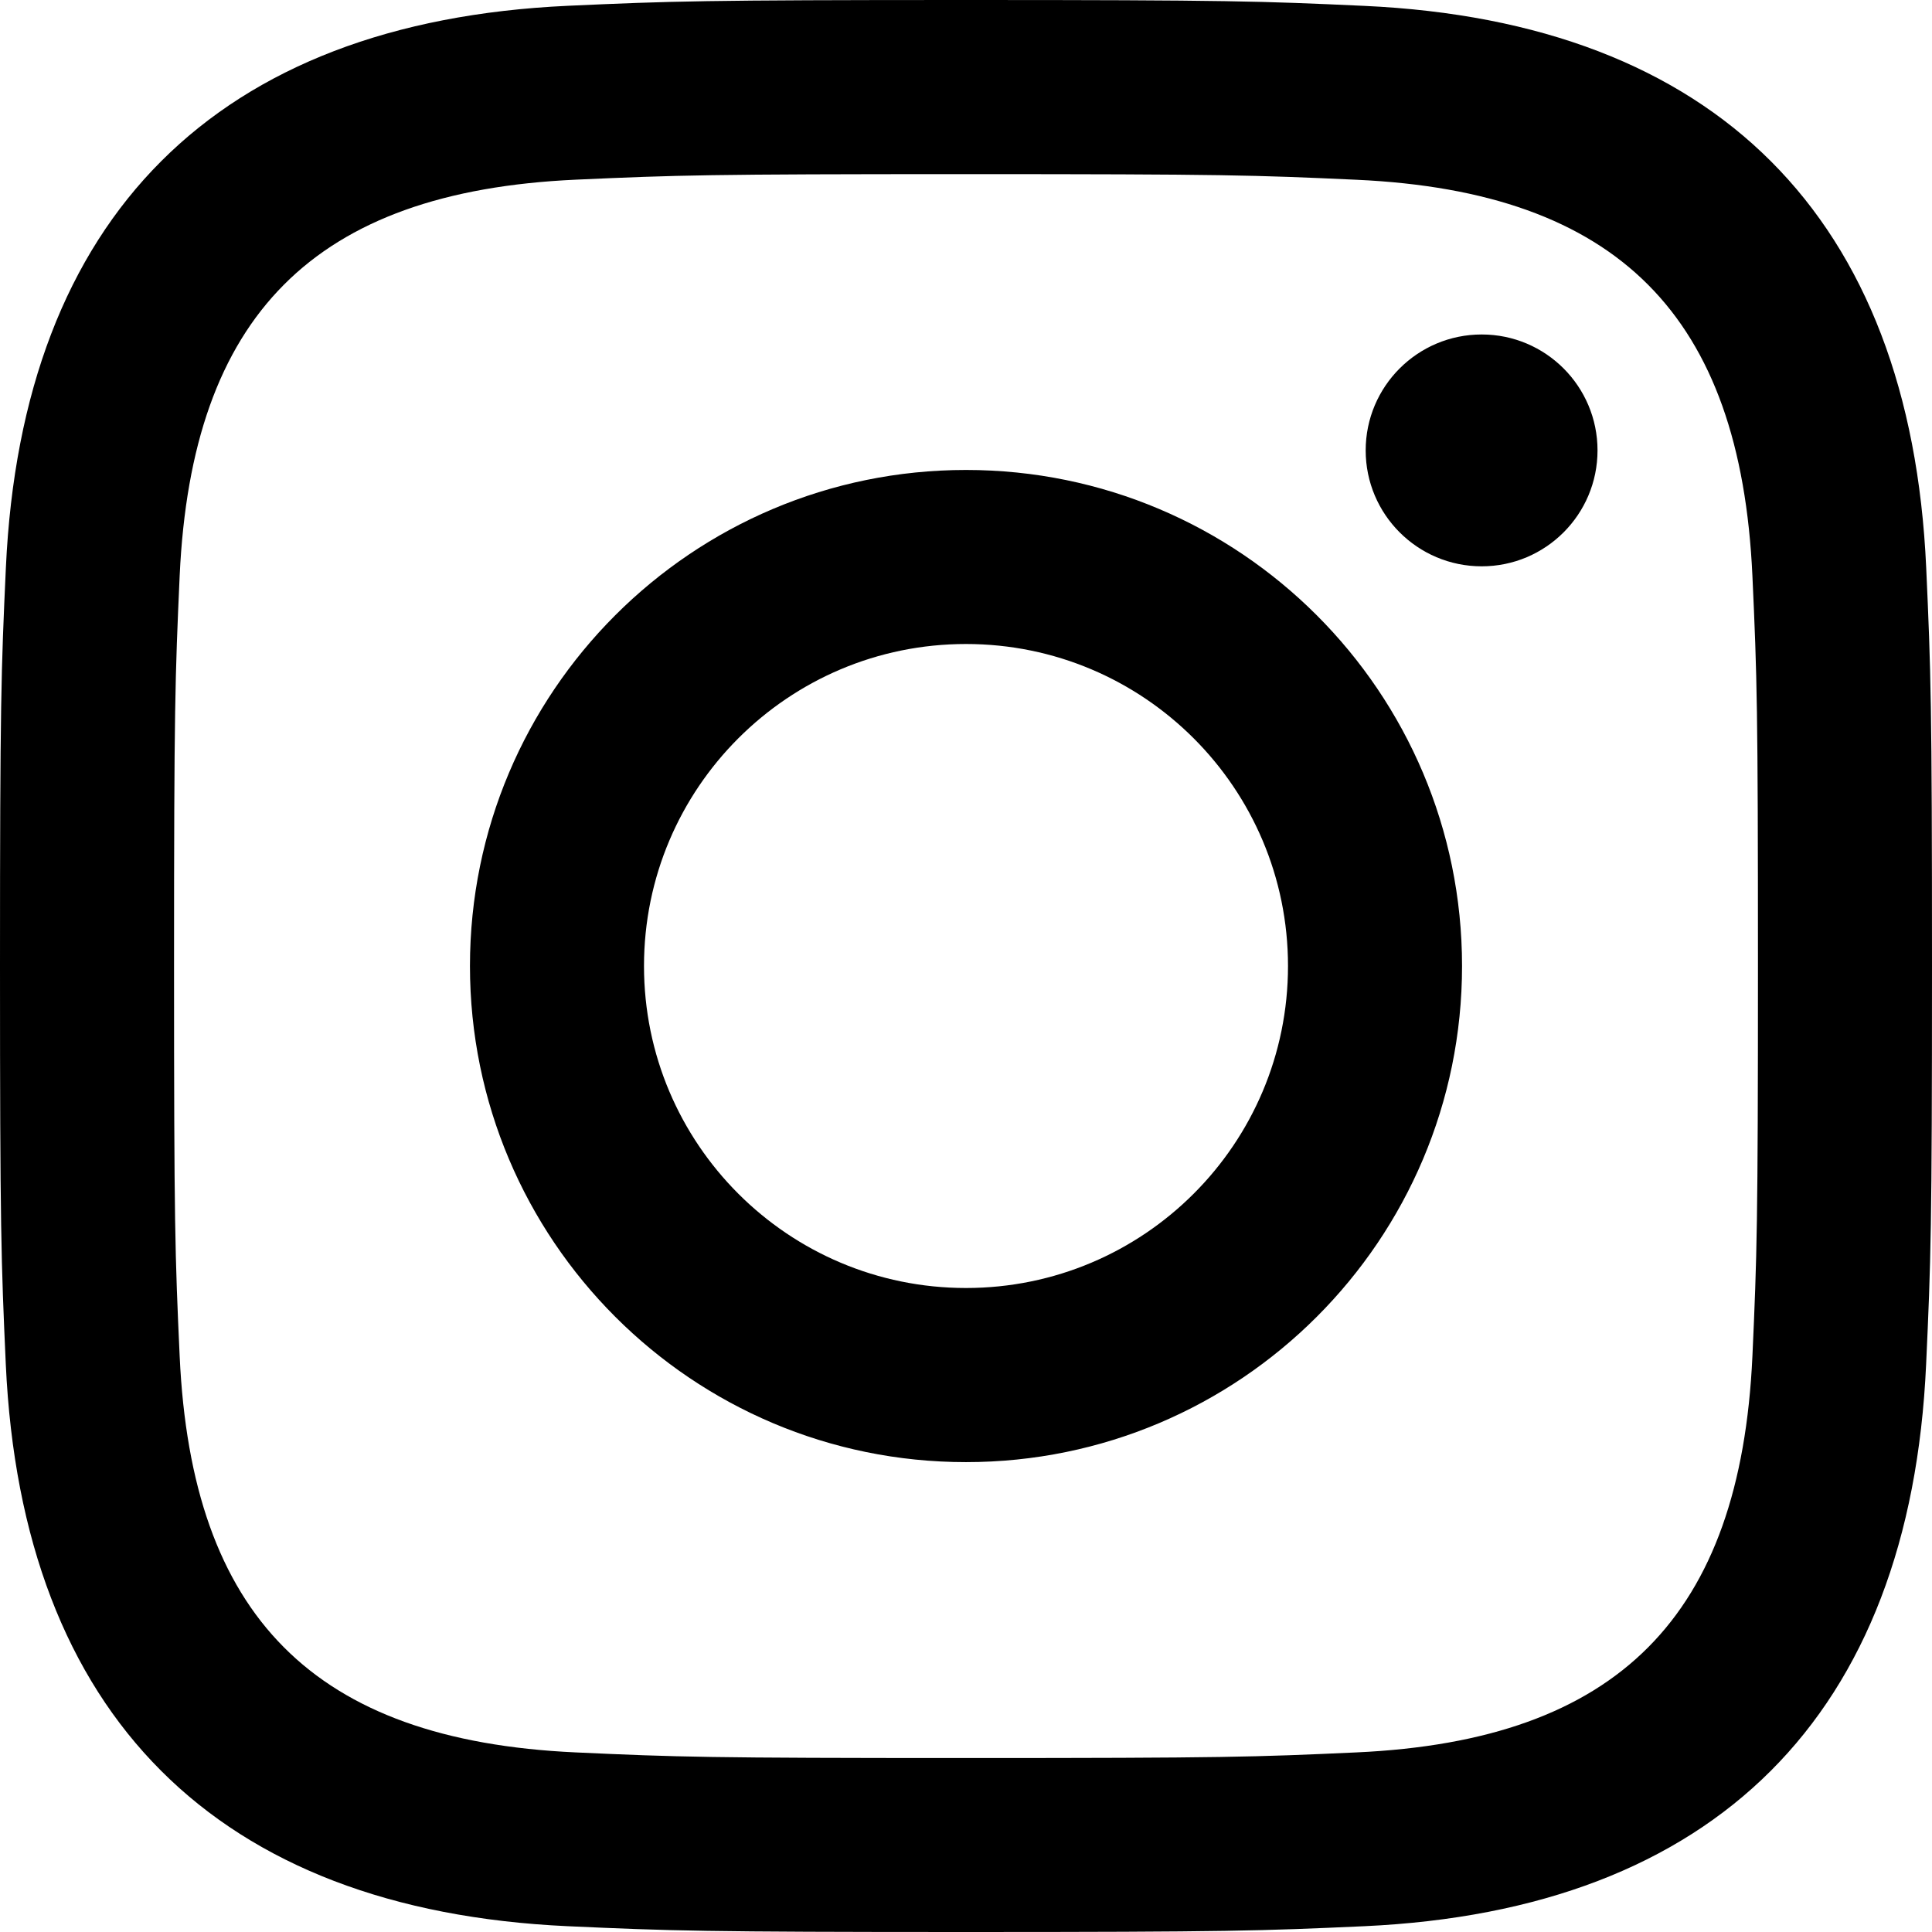
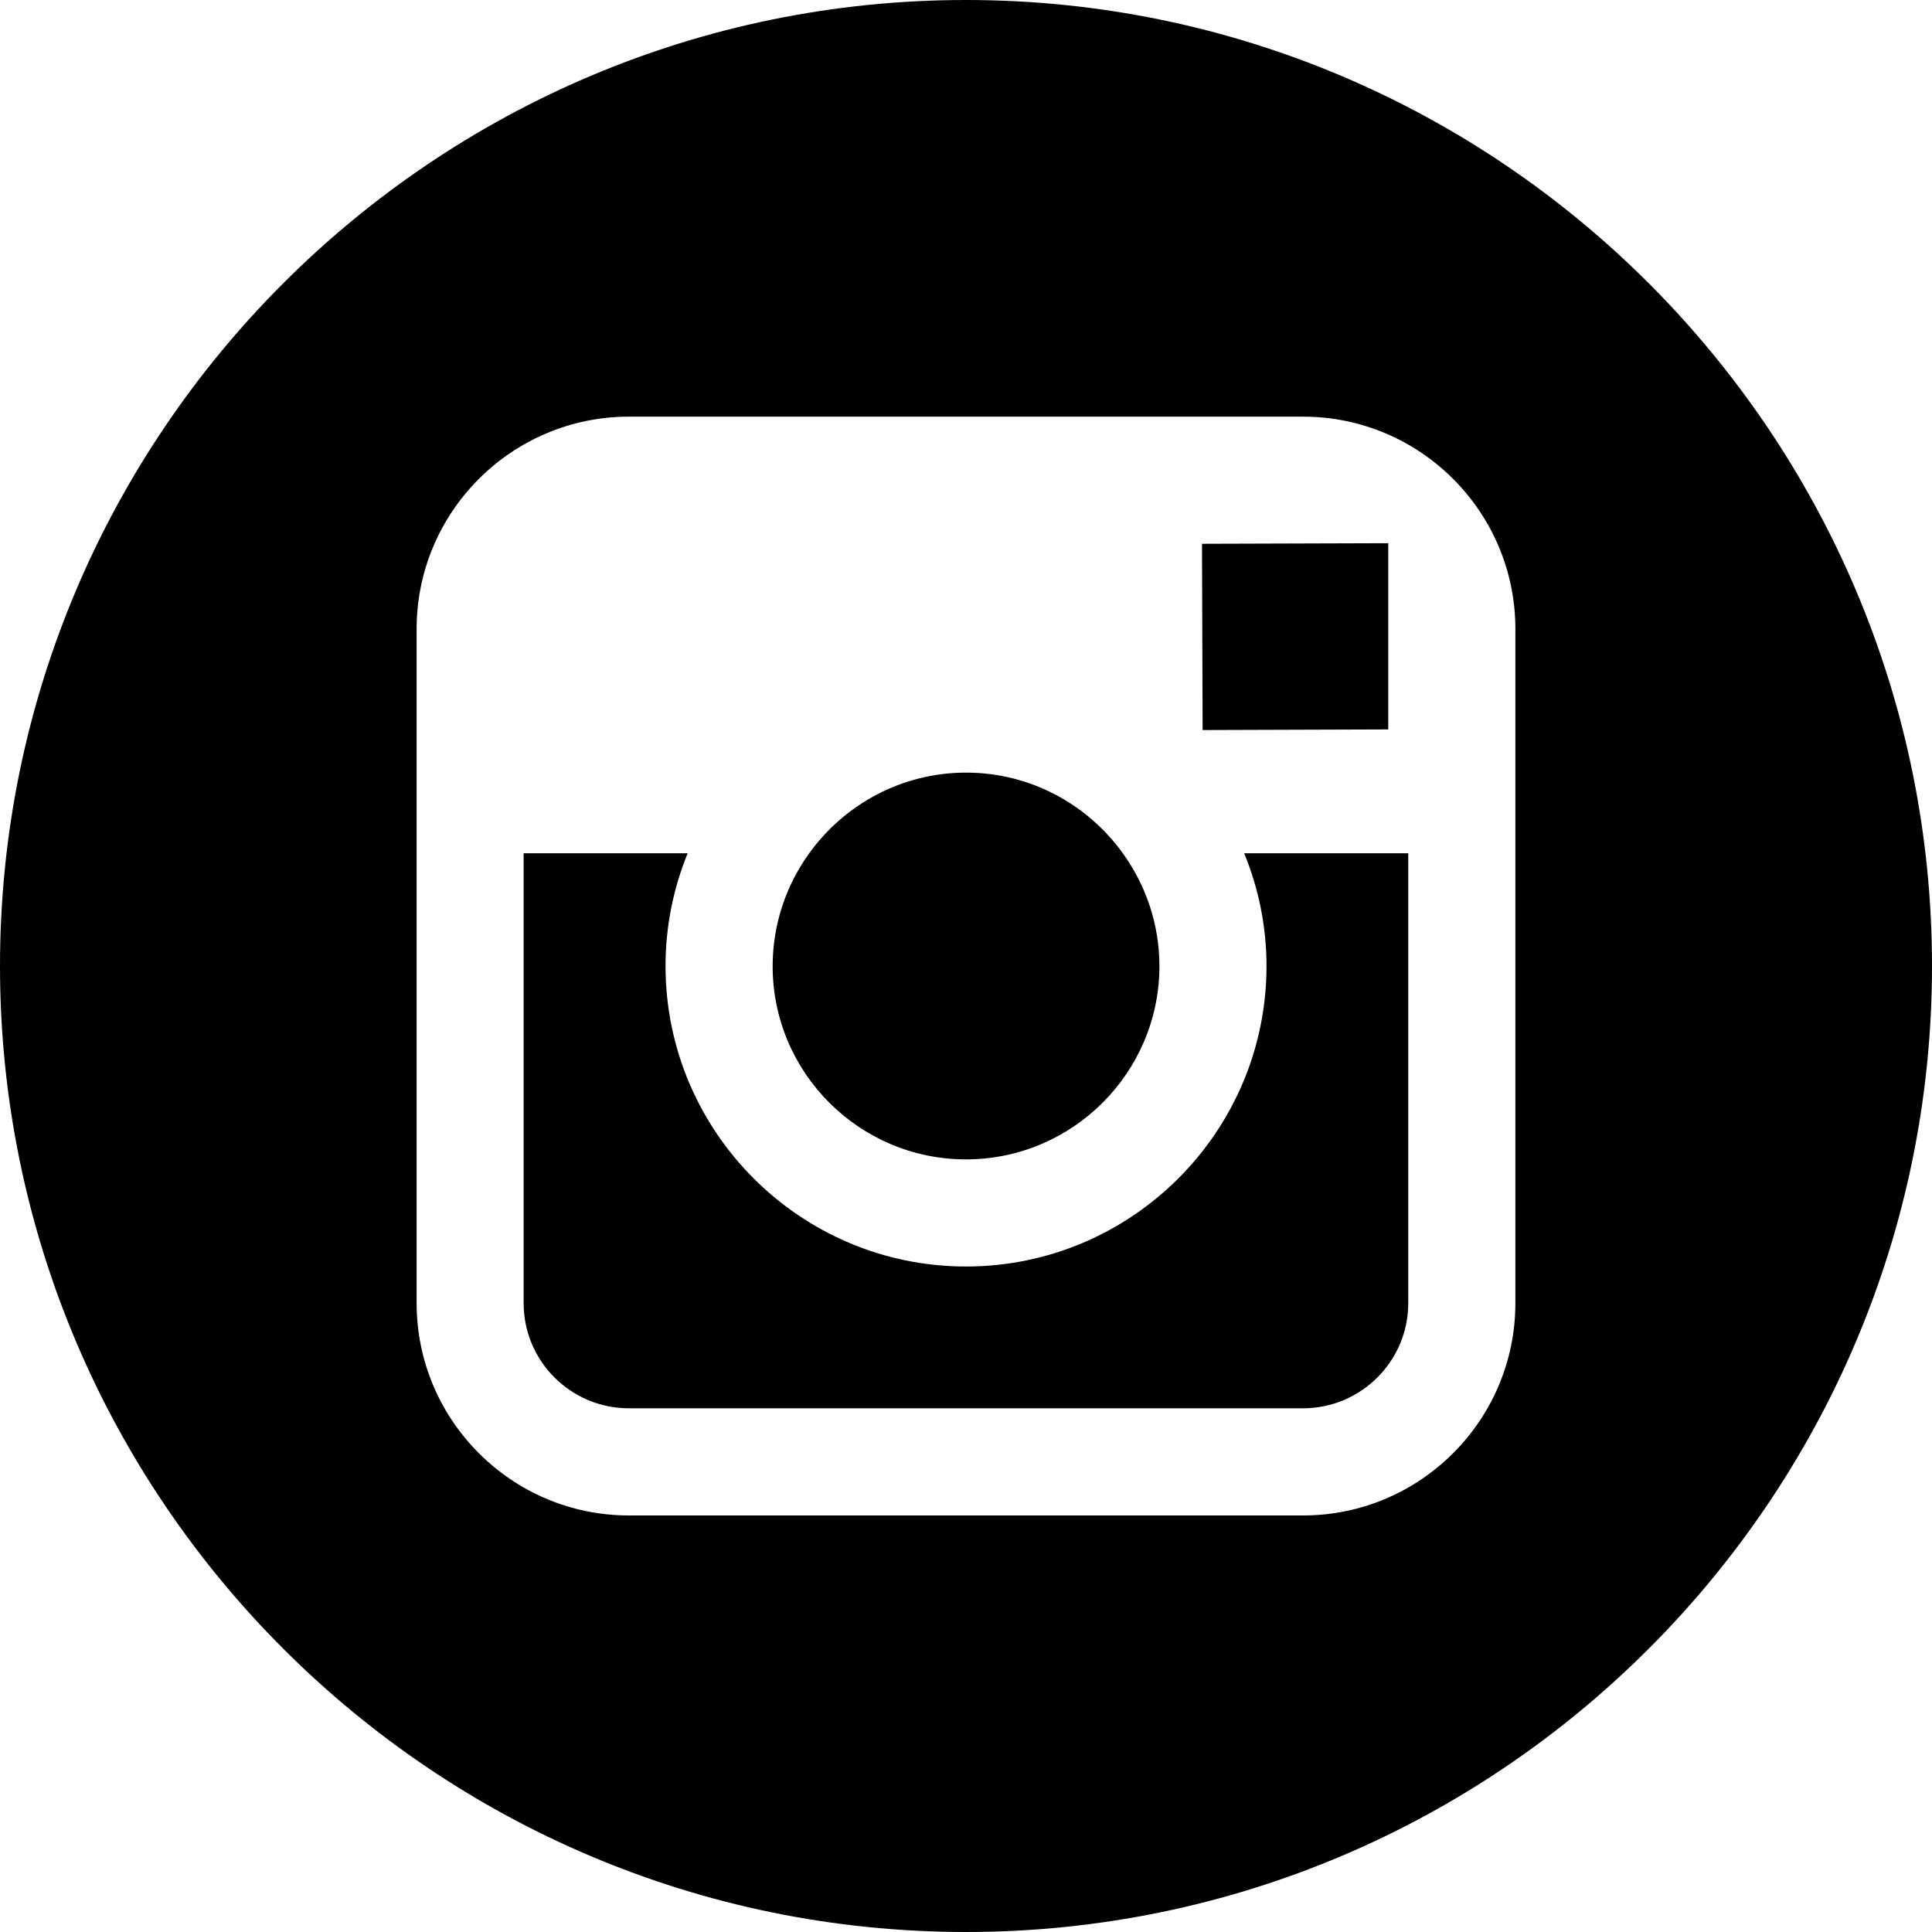
- <svg xmlns="http://www.w3.org/2000/svg" width="24" height="24" viewBox="0 0 24 24">
-   <path d="M12 2.163c3.204 0 3.584.012 4.85.07 3.252.148 4.771 1.691 4.919 4.919.058 1.265.069 1.645.069 4.849 0 3.205-.012 3.584-.069 4.849-.149 3.225-1.664 4.771-4.919 4.919-1.266.058-1.644.07-4.85.07-3.204 0-3.584-.012-4.849-.07-3.26-.149-4.771-1.699-4.919-4.92-.058-1.265-.07-1.644-.07-4.849 0-3.204.013-3.583.07-4.849.149-3.227 1.664-4.771 4.919-4.919 1.266-.057 1.645-.069 4.849-.069zm0-2.163c-3.259 0-3.667.014-4.947.072-4.358.2-6.78 2.618-6.98 6.98-.059 1.281-.073 1.689-.073 4.948 0 3.259.014 3.668.072 4.948.2 4.358 2.618 6.78 6.98 6.98 1.281.058 1.689.072 4.948.072 3.259 0 3.668-.014 4.948-.072 4.354-.2 6.782-2.618 6.979-6.98.059-1.28.073-1.689.073-4.948 0-3.259-.014-3.667-.072-4.947-.196-4.354-2.617-6.78-6.979-6.98-1.281-.059-1.69-.073-4.949-.073zm0 5.838c-3.403 0-6.162 2.759-6.162 6.162s2.759 6.163 6.162 6.163 6.162-2.759 6.162-6.163c0-3.403-2.759-6.162-6.162-6.162zm0 10.162c-2.209 0-4-1.79-4-4 0-2.209 1.791-4 4-4s4 1.791 4 4c0 2.21-1.791 4-4 4zm6.406-11.845c-.796 0-1.441.645-1.441 1.44s.645 1.44 1.441 1.44c.795 0 1.439-.645 1.439-1.44s-.644-1.44-1.439-1.44z" />
+ <svg xmlns="http://www.w3.org/2000/svg" version="1.1" id="Capa_1" x="0px" y="0px" width="49.652px" height="49.652px" viewBox="0 0 49.652 49.652" style="enable-background:new 0 0 49.652 49.652;" xml:space="preserve">
+   <g>
+     <g>
+       <g>
+         <path d="M24.825,29.796c2.739,0,4.972-2.229,4.972-4.97c0-1.082-0.354-2.081-0.94-2.897c-0.903-1.252-2.371-2.073-4.029-2.073     c-1.659,0-3.126,0.82-4.031,2.072c-0.588,0.816-0.939,1.815-0.94,2.897C19.854,27.566,22.085,29.796,24.825,29.796z" />
+         <polygon points="35.678,18.746 35.678,14.58 35.678,13.96 35.055,13.962 30.891,13.975 30.907,18.762    " />
+         <path d="M24.826,0C11.137,0,0,11.137,0,24.826c0,13.688,11.137,24.826,24.826,24.826c13.688,0,24.826-11.138,24.826-24.826     C49.652,11.137,38.516,0,24.826,0z M38.945,21.929v11.56c0,3.011-2.448,5.458-5.457,5.458H16.164     c-3.01,0-5.457-2.447-5.457-5.458v-11.56v-5.764c0-3.01,2.447-5.457,5.457-5.457h17.323c3.01,0,5.458,2.447,5.458,5.457V21.929z" />
+         <path d="M32.549,24.826c0,4.257-3.464,7.723-7.723,7.723c-4.259,0-7.722-3.466-7.722-7.723c0-1.024,0.204-2.003,0.568-2.897     h-4.215v11.56c0,1.494,1.213,2.704,2.706,2.704h17.323c1.491,0,2.706-1.21,2.706-2.704v-11.56h-4.217     C32.342,22.823,32.549,23.802,32.549,24.826z" />
+       </g>
+     </g>
+   </g>
+   <g>
+ </g>
+   <g>
+ </g>
+   <g>
+ </g>
+   <g>
+ </g>
+   <g>
+ </g>
+   <g>
+ </g>
+   <g>
+ </g>
+   <g>
+ </g>
+   <g>
+ </g>
+   <g>
+ </g>
+   <g>
+ </g>
+   <g>
+ </g>
+   <g>
+ </g>
+   <g>
+ </g>
+   <g>
+ </g>
</svg>
